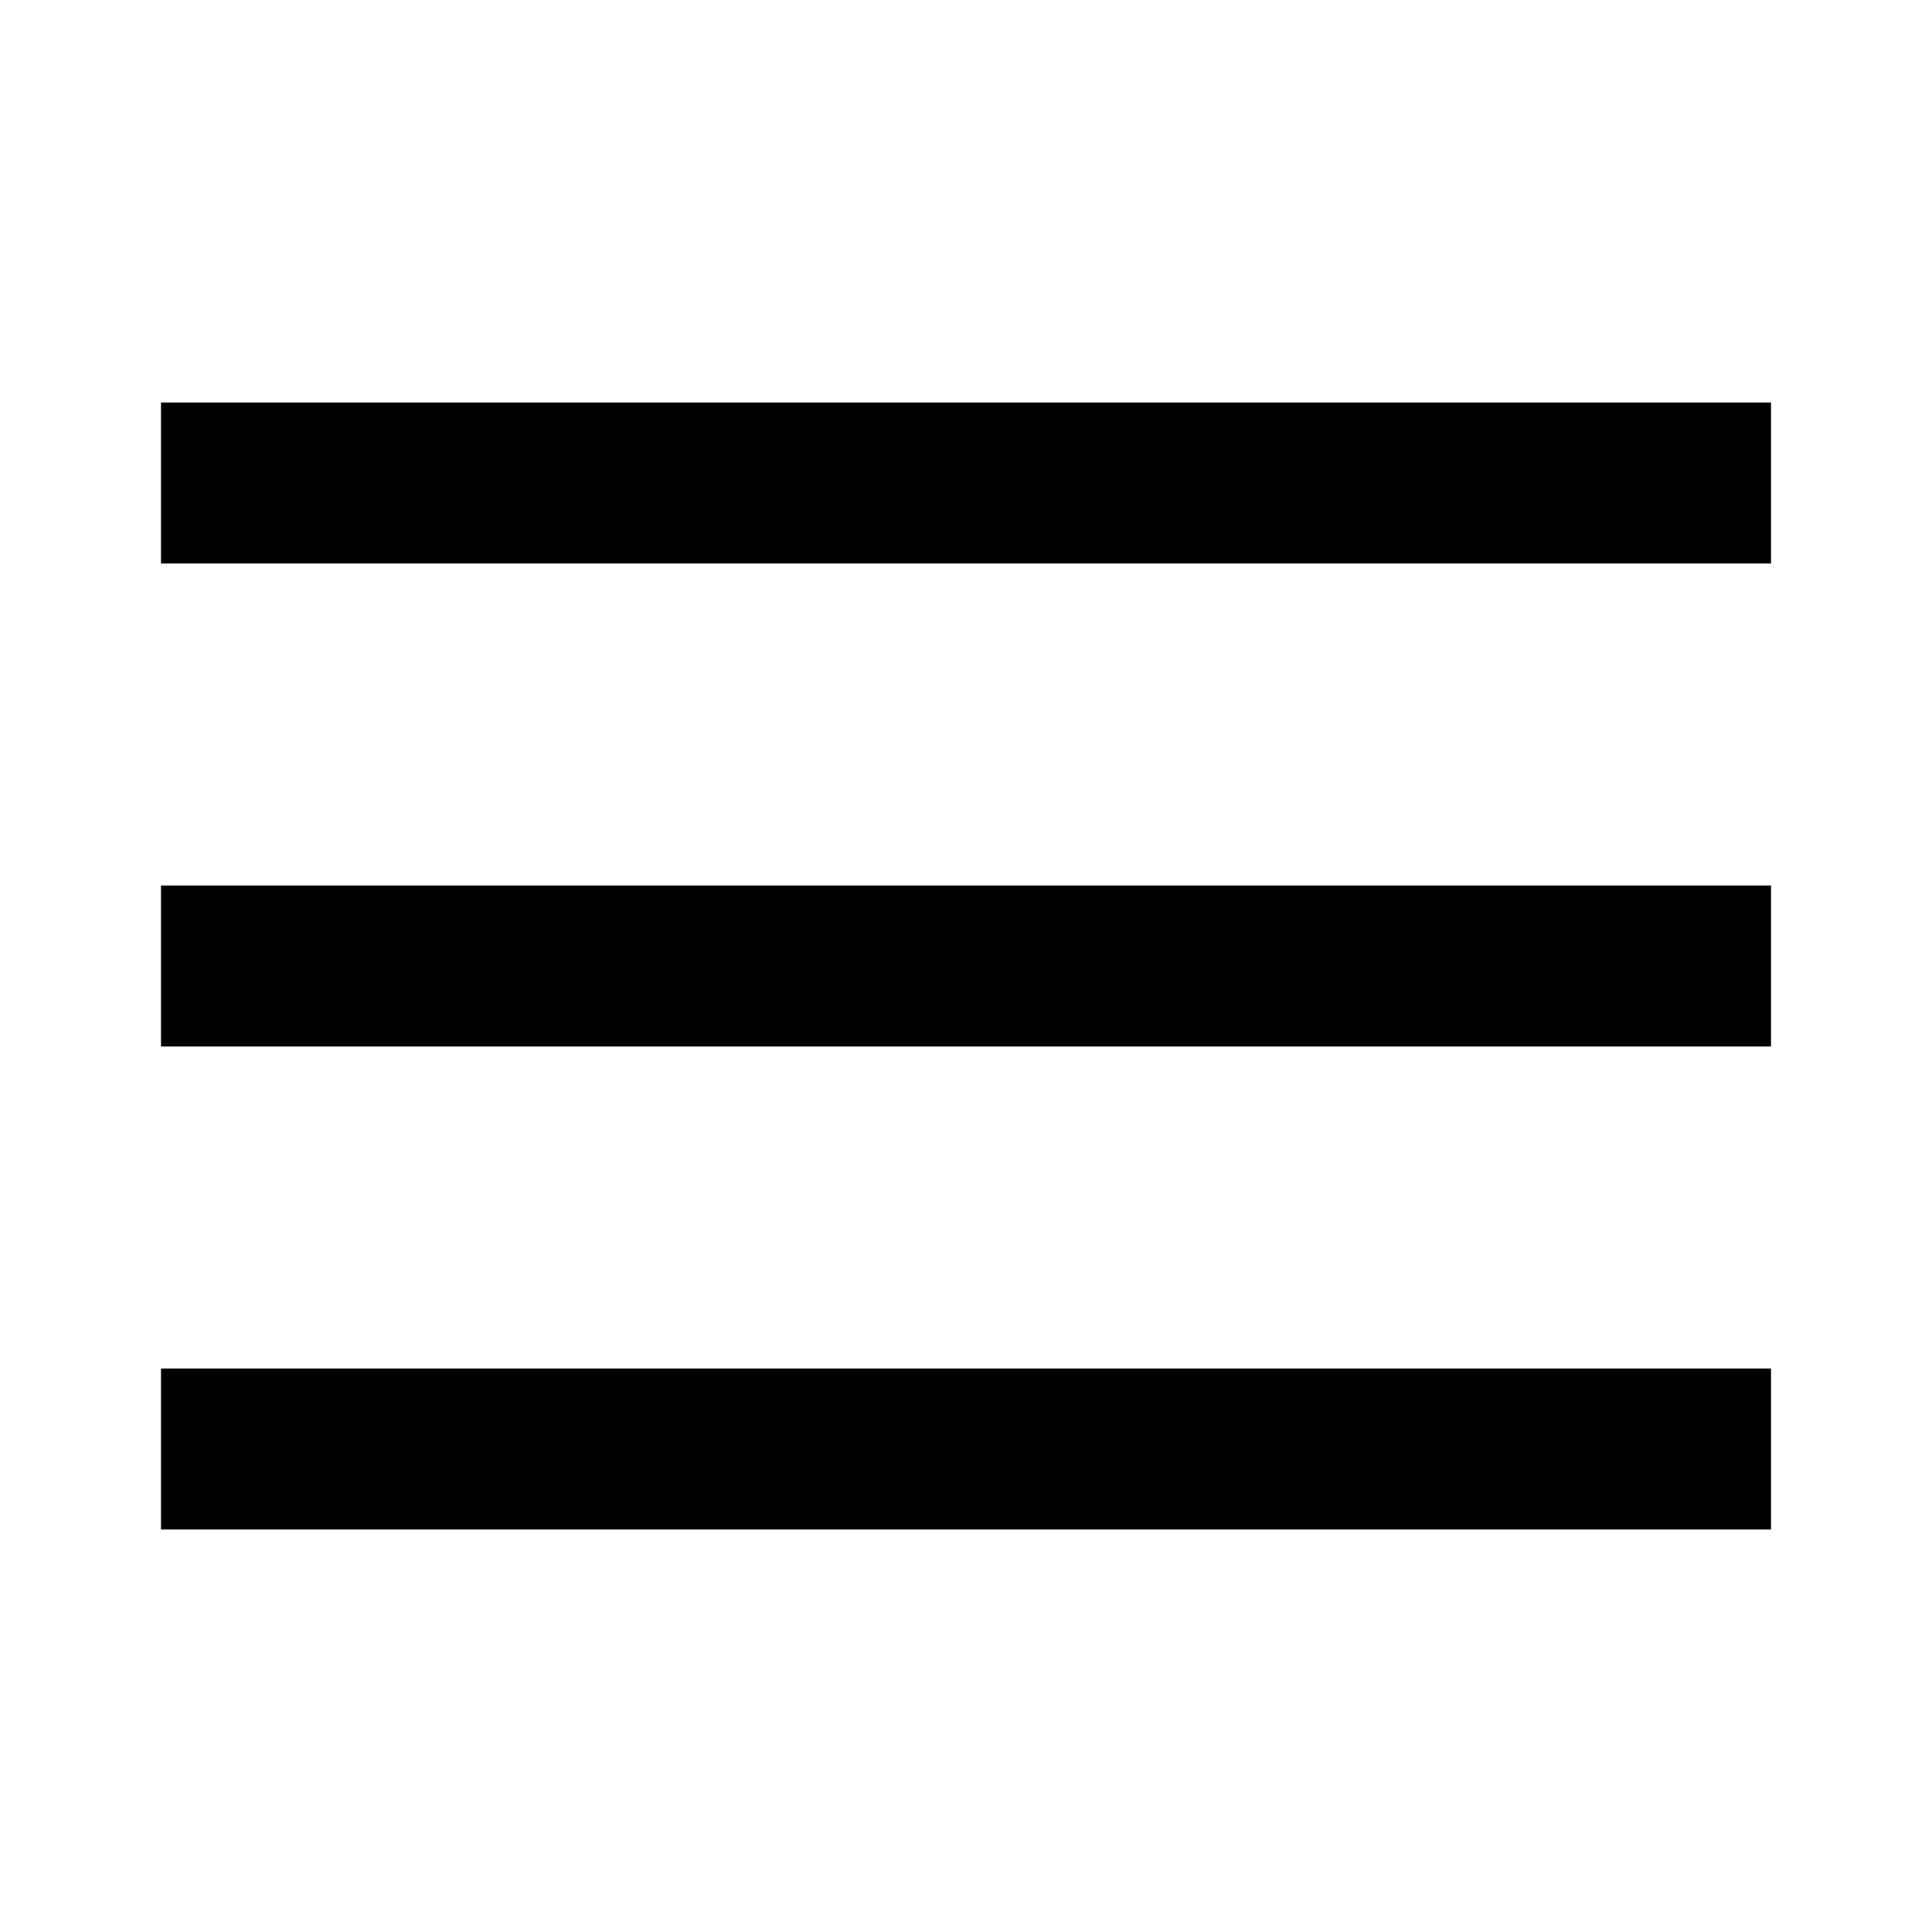
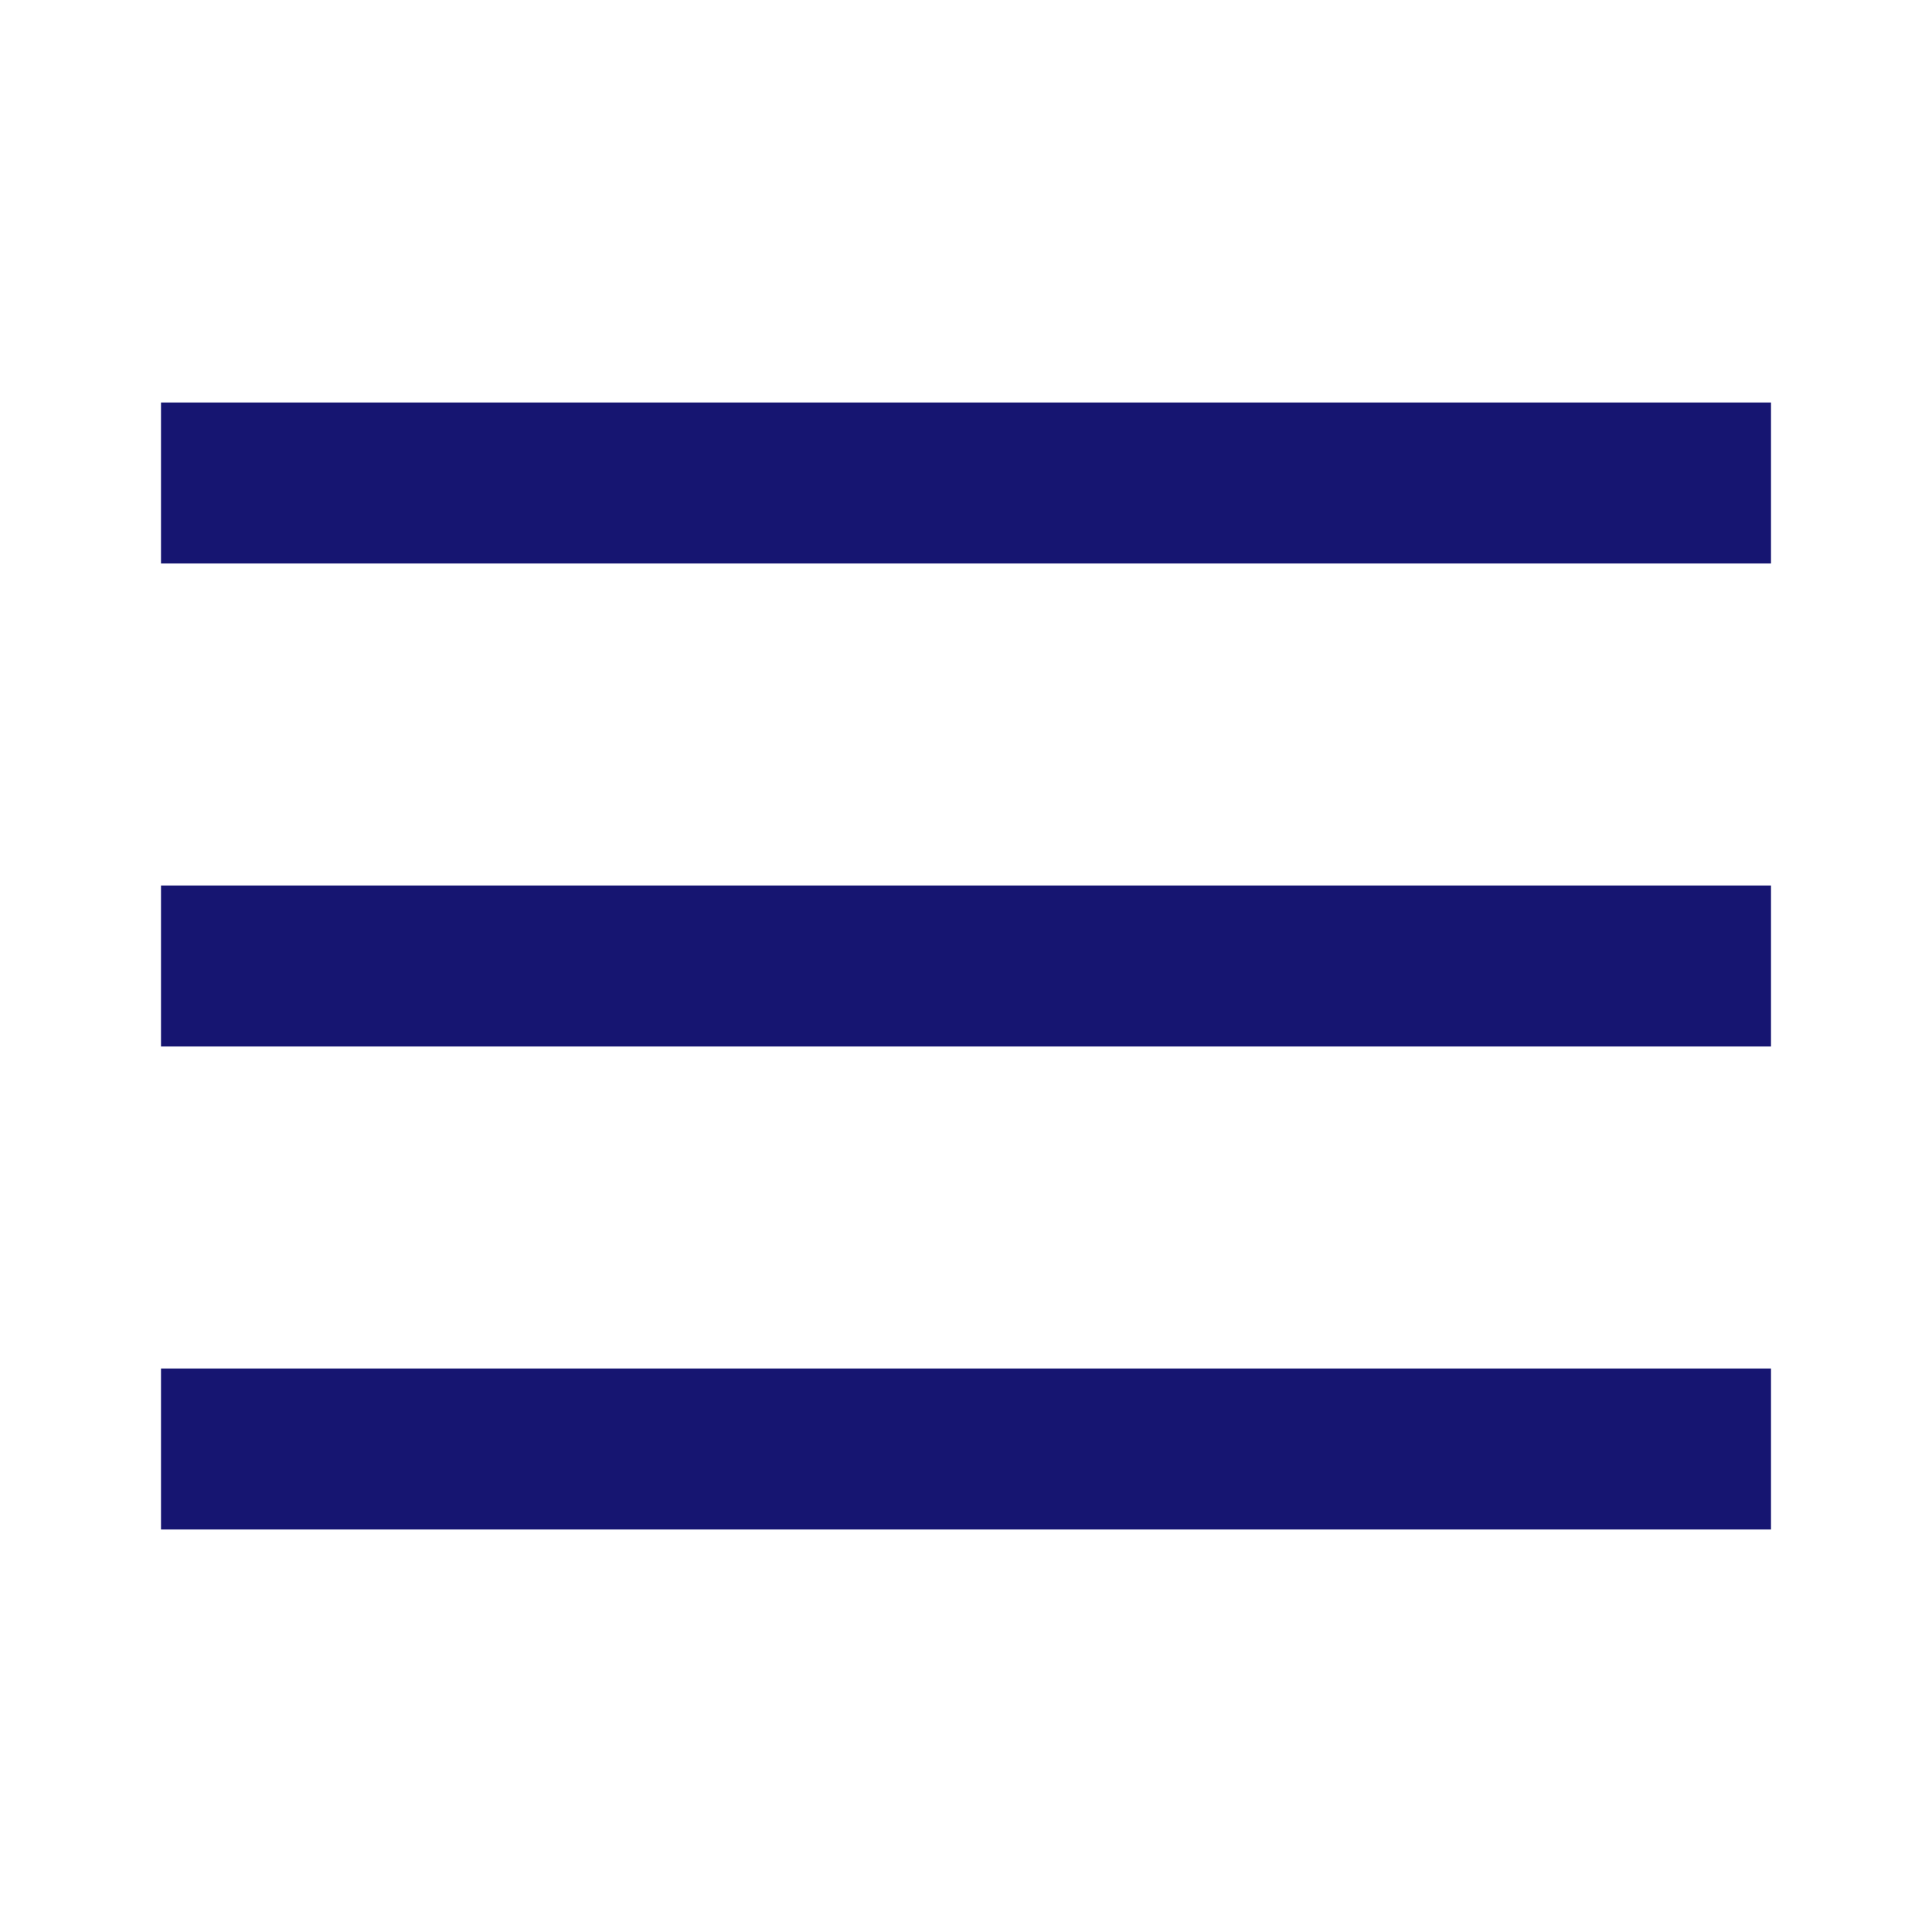
- <svg xmlns="http://www.w3.org/2000/svg" fill="#000000" viewBox="0 0 24 24" width="24px" height="24px">
+ <svg xmlns="http://www.w3.org/2000/svg" fill="#161571" viewBox="0 0 24 24" width="24px" height="24px">
  <path d="M 2 5 L 2 7 L 22 7 L 22 5 L 2 5 z M 2 11 L 2 13 L 22 13 L 22 11 L 2 11 z M 2 17 L 2 19 L 22 19 L 22 17 L 2 17 z" />
</svg>
